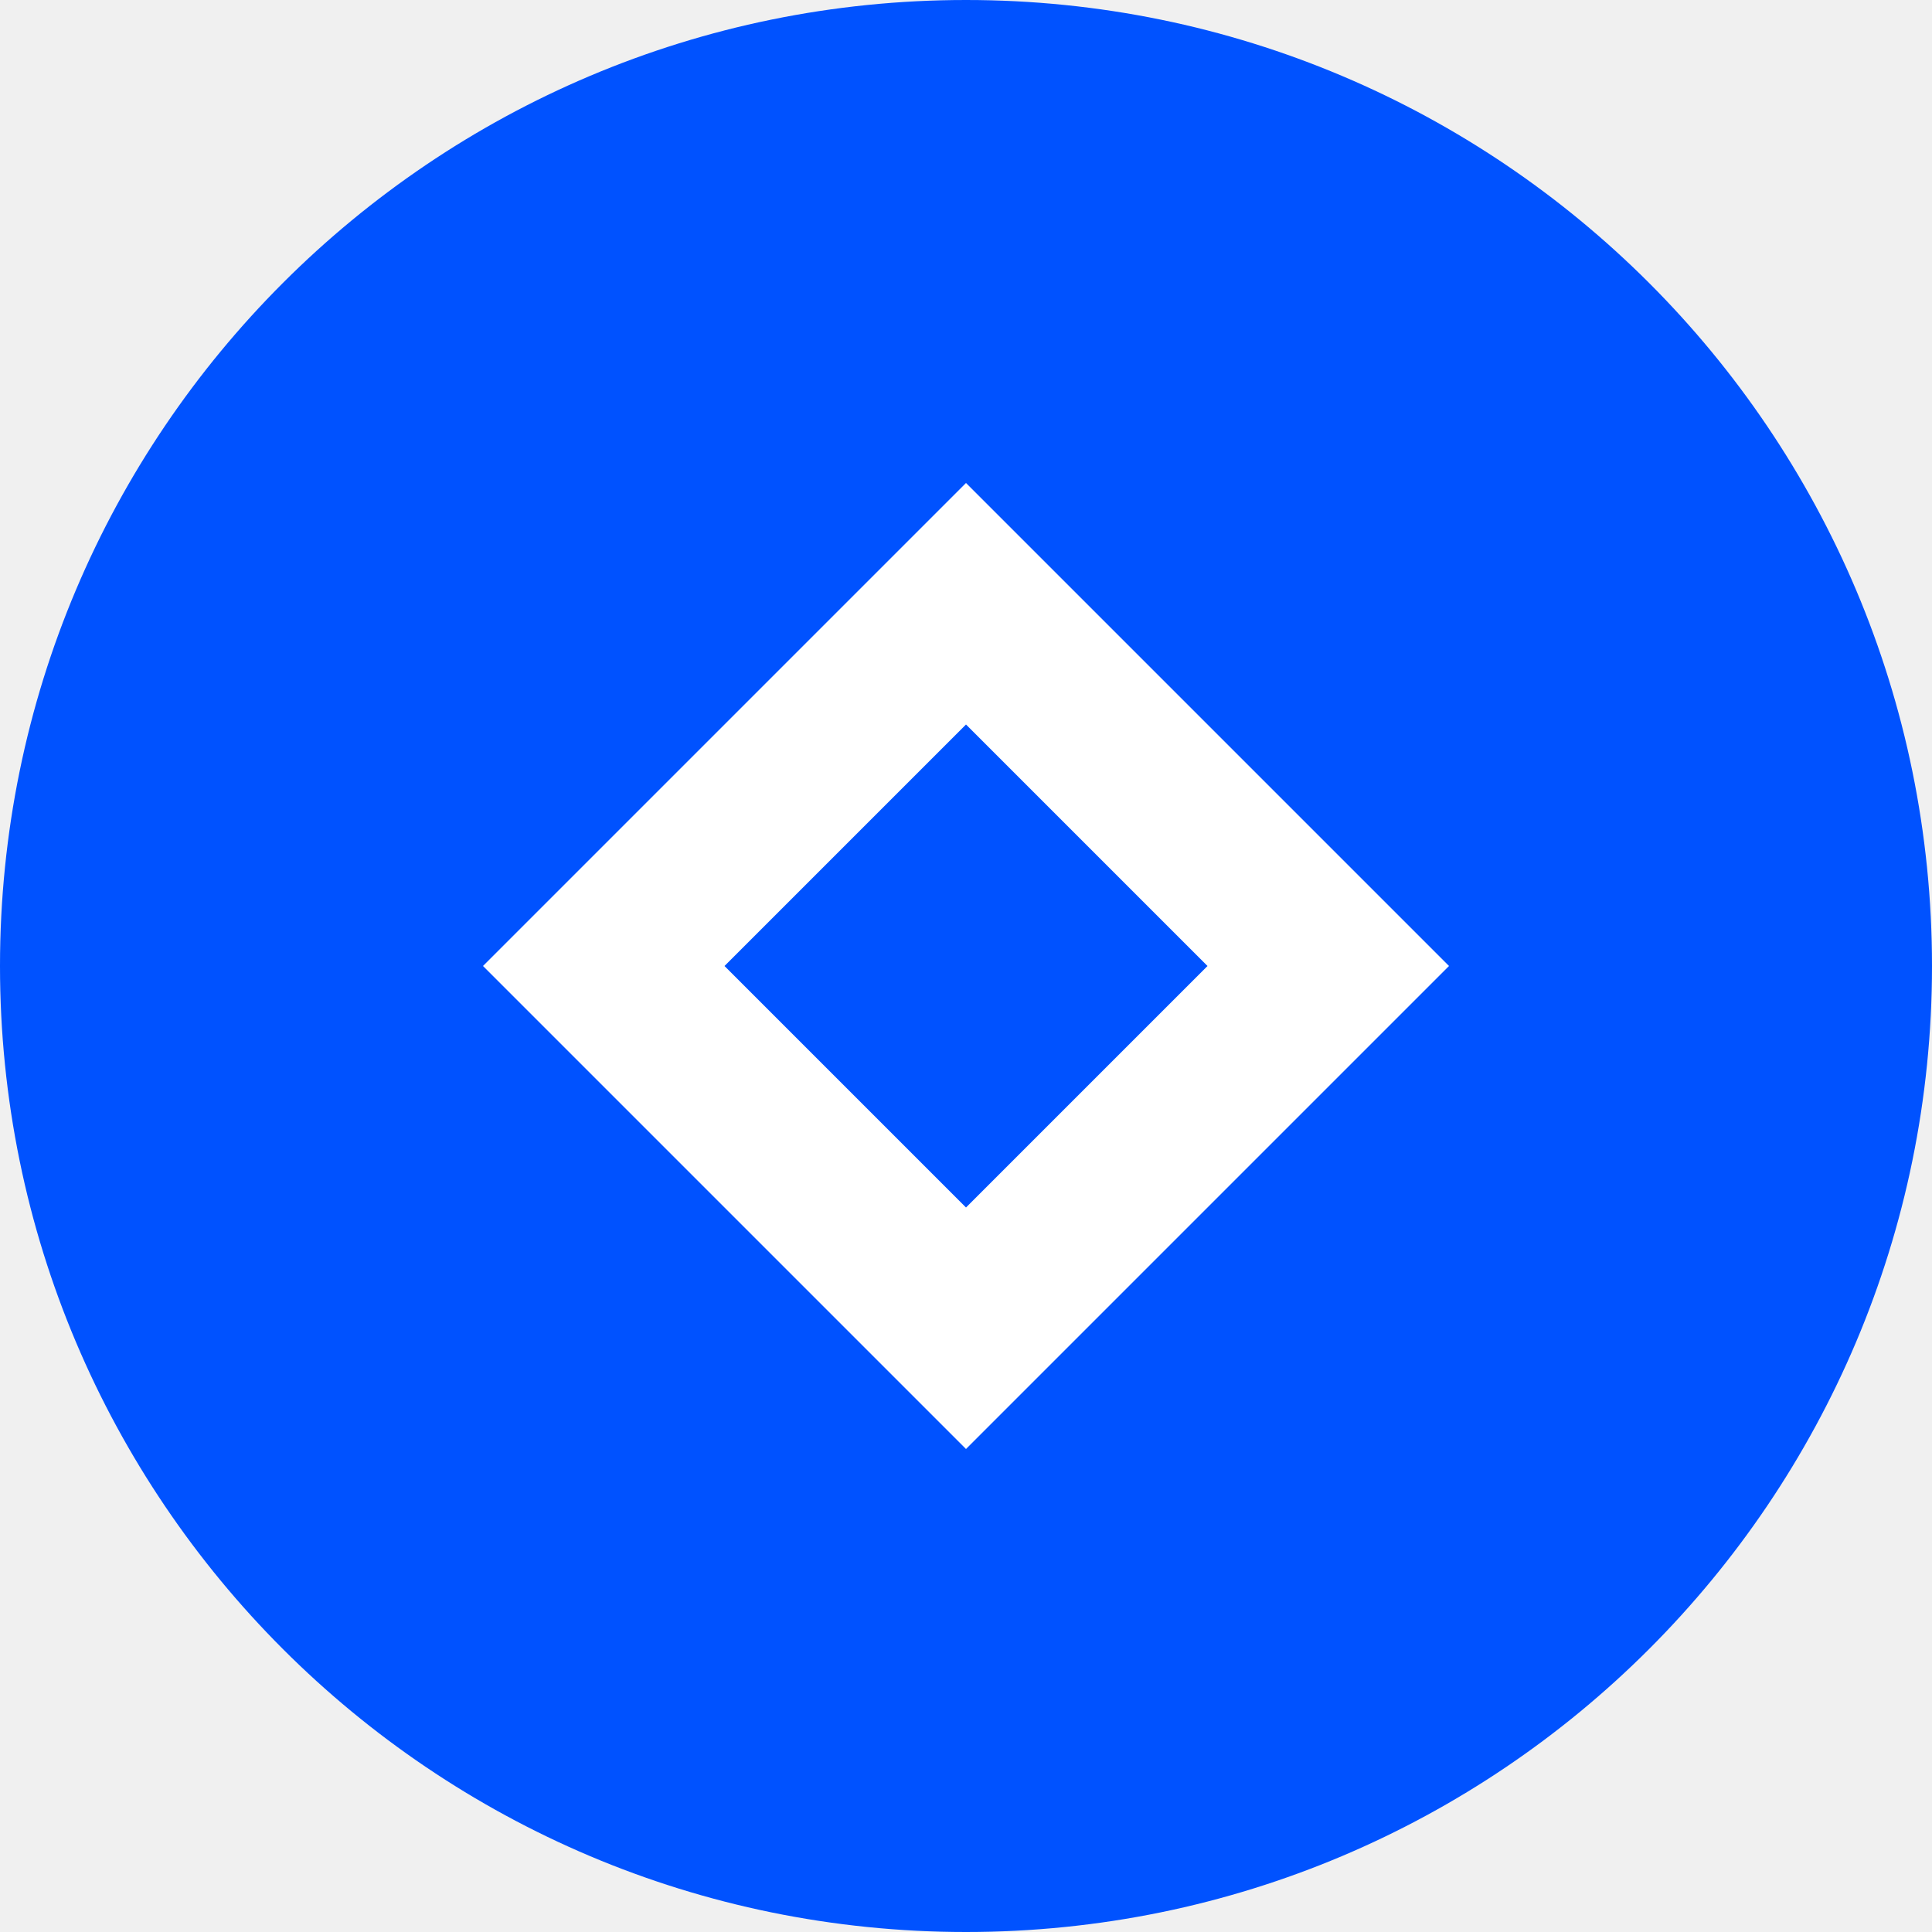
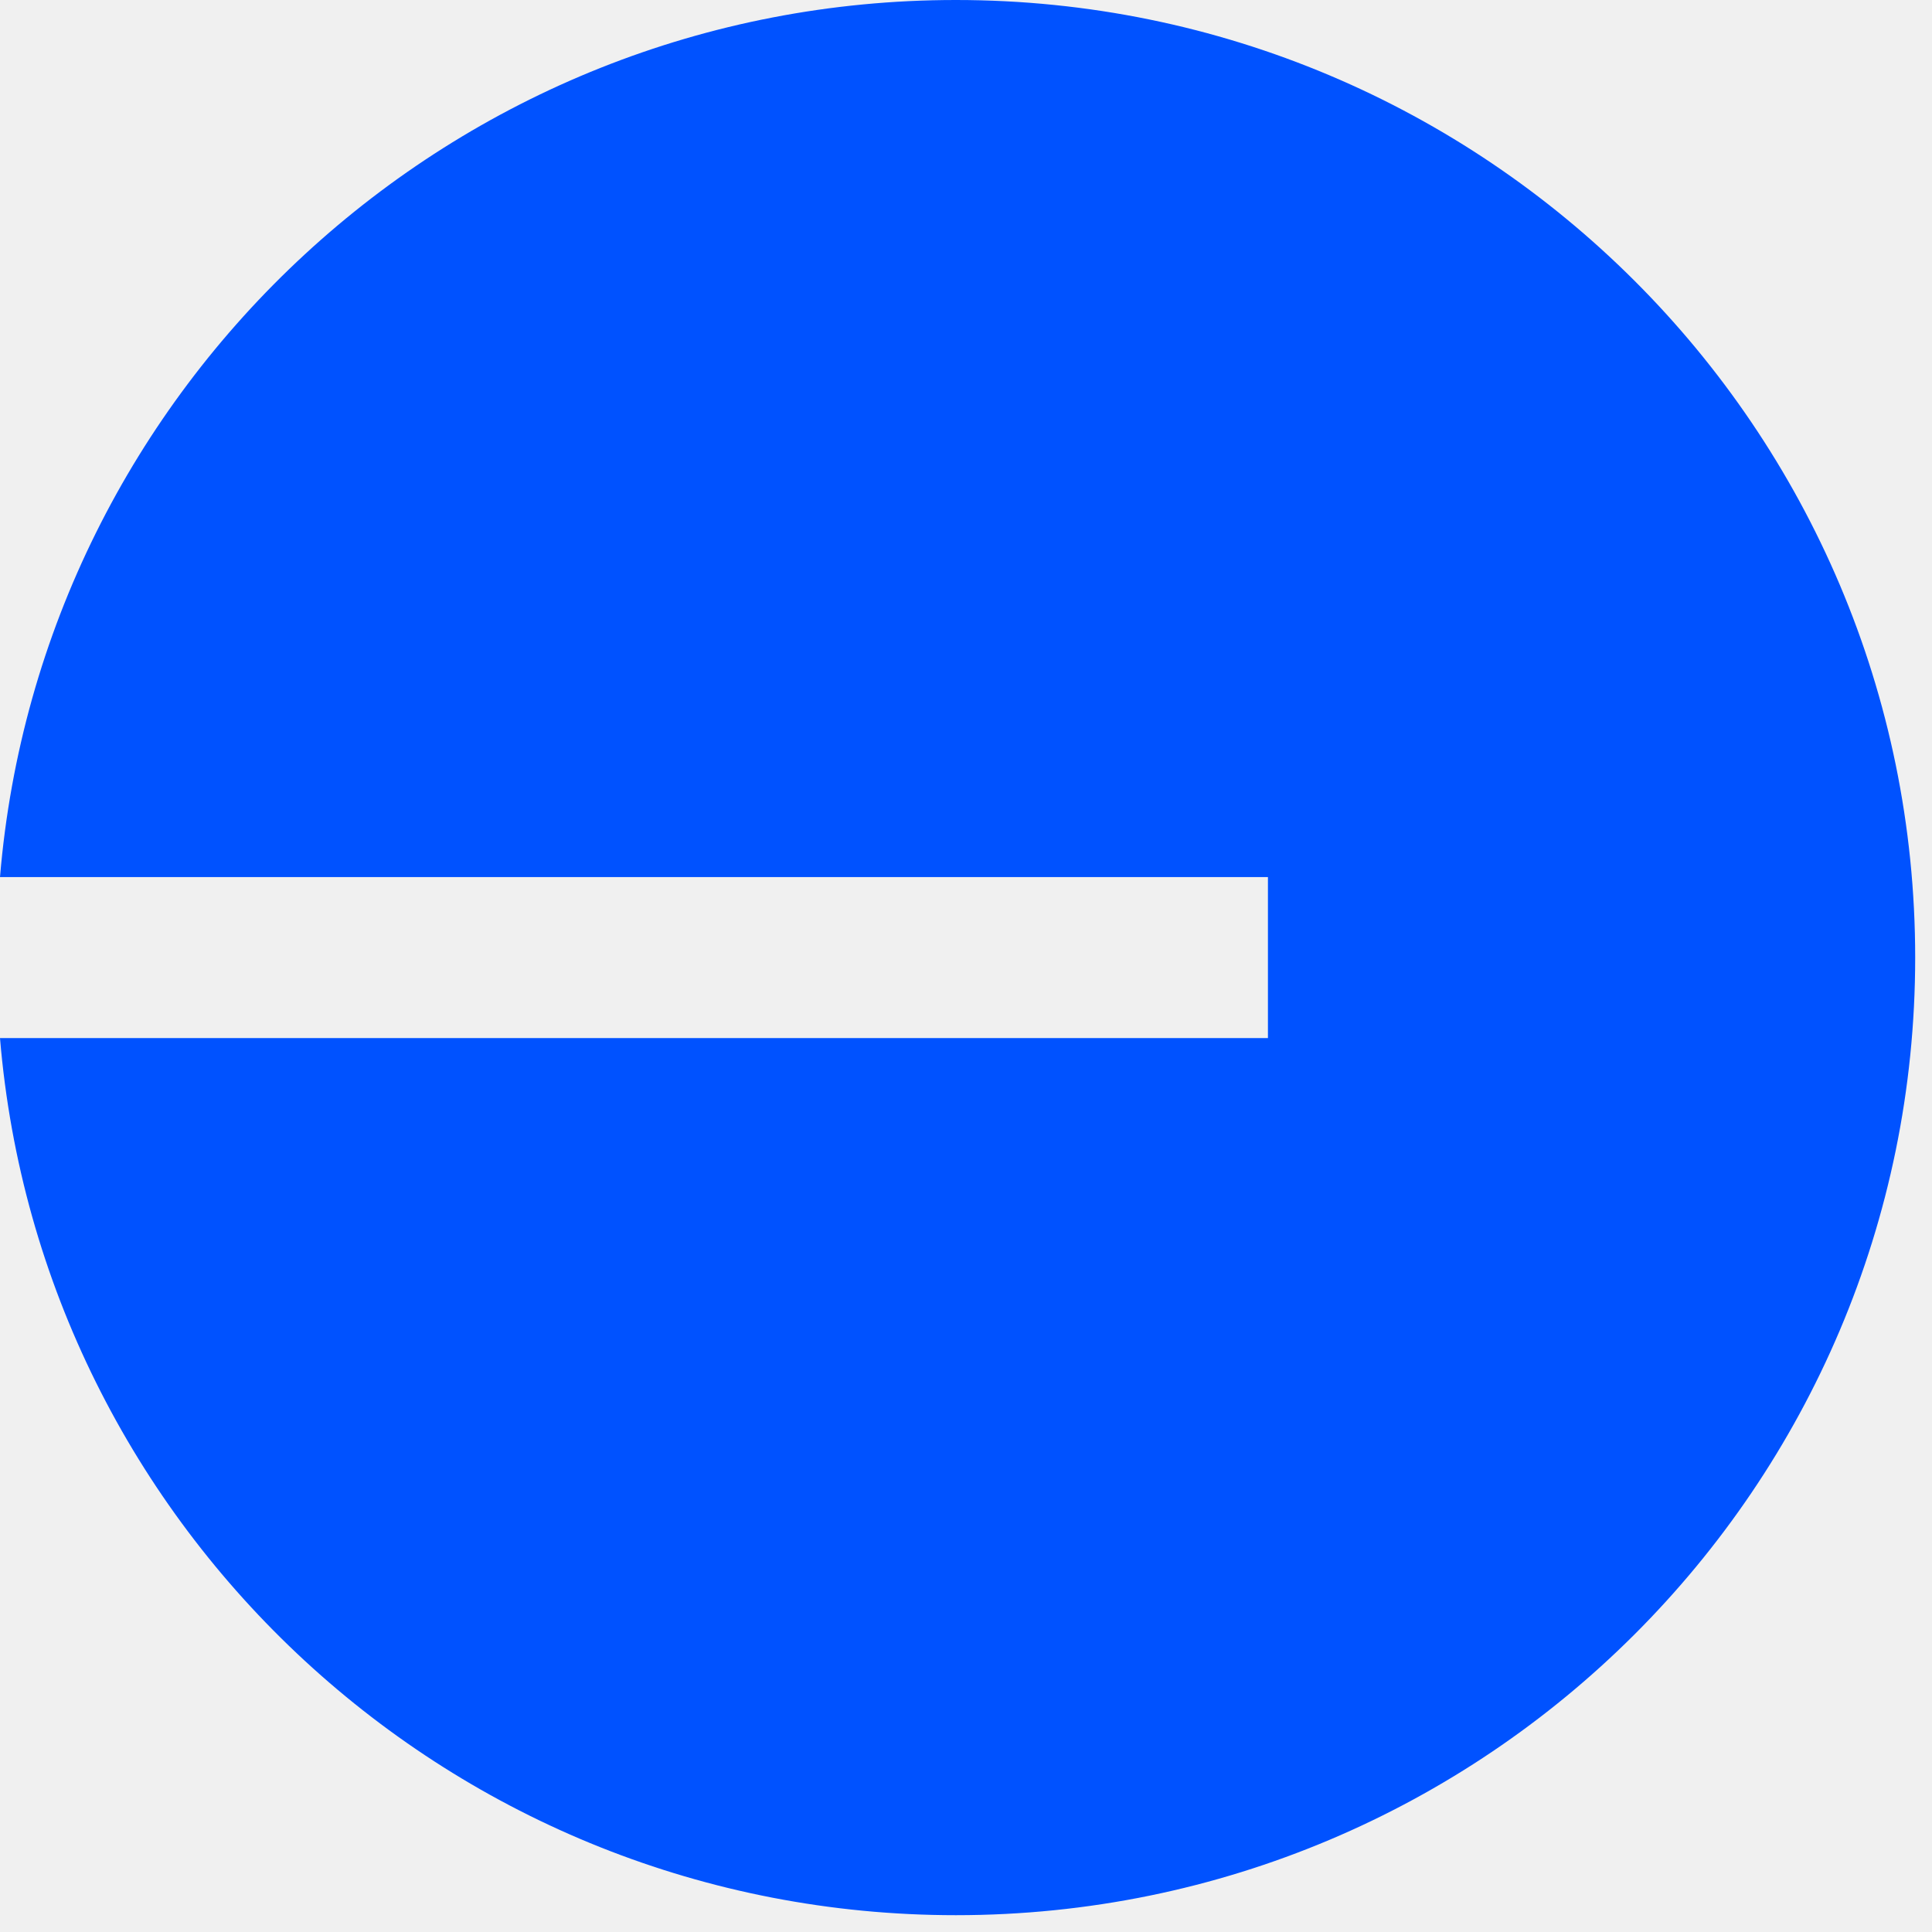
- <svg xmlns="http://www.w3.org/2000/svg" width="32" height="32" viewBox="0 0 32 32" fill="none">
-   <path d="M16 32C24.837 32 32 24.837 32 16C32 7.163 24.837 0 16 0C7.163 0 0 7.163 0 16C0 24.837 7.163 32 16 32Z" fill="#0052FF" />
-   <path d="M8 16L16 8L24 16L16 24L8 16Z" fill="white" />
-   <path d="M12 16L16 12L20 16L16 20L12 16Z" fill="#0052FF" />
+ <svg xmlns="http://www.w3.org/2000/svg" width="111" height="111" viewBox="0 0 111 111" fill="none">
+   <path d="M54.921 110.034C85.359 110.034 110.034 85.402 110.034 55.017C110.034 24.632 85.359 0 54.921 0C26.043 0 2.353 22.171 0 50.392H72.847V59.642H3.9565e-07C2.353 87.862 26.043 110.034 54.921 110.034Z" fill="#0052FF" />
</svg>
